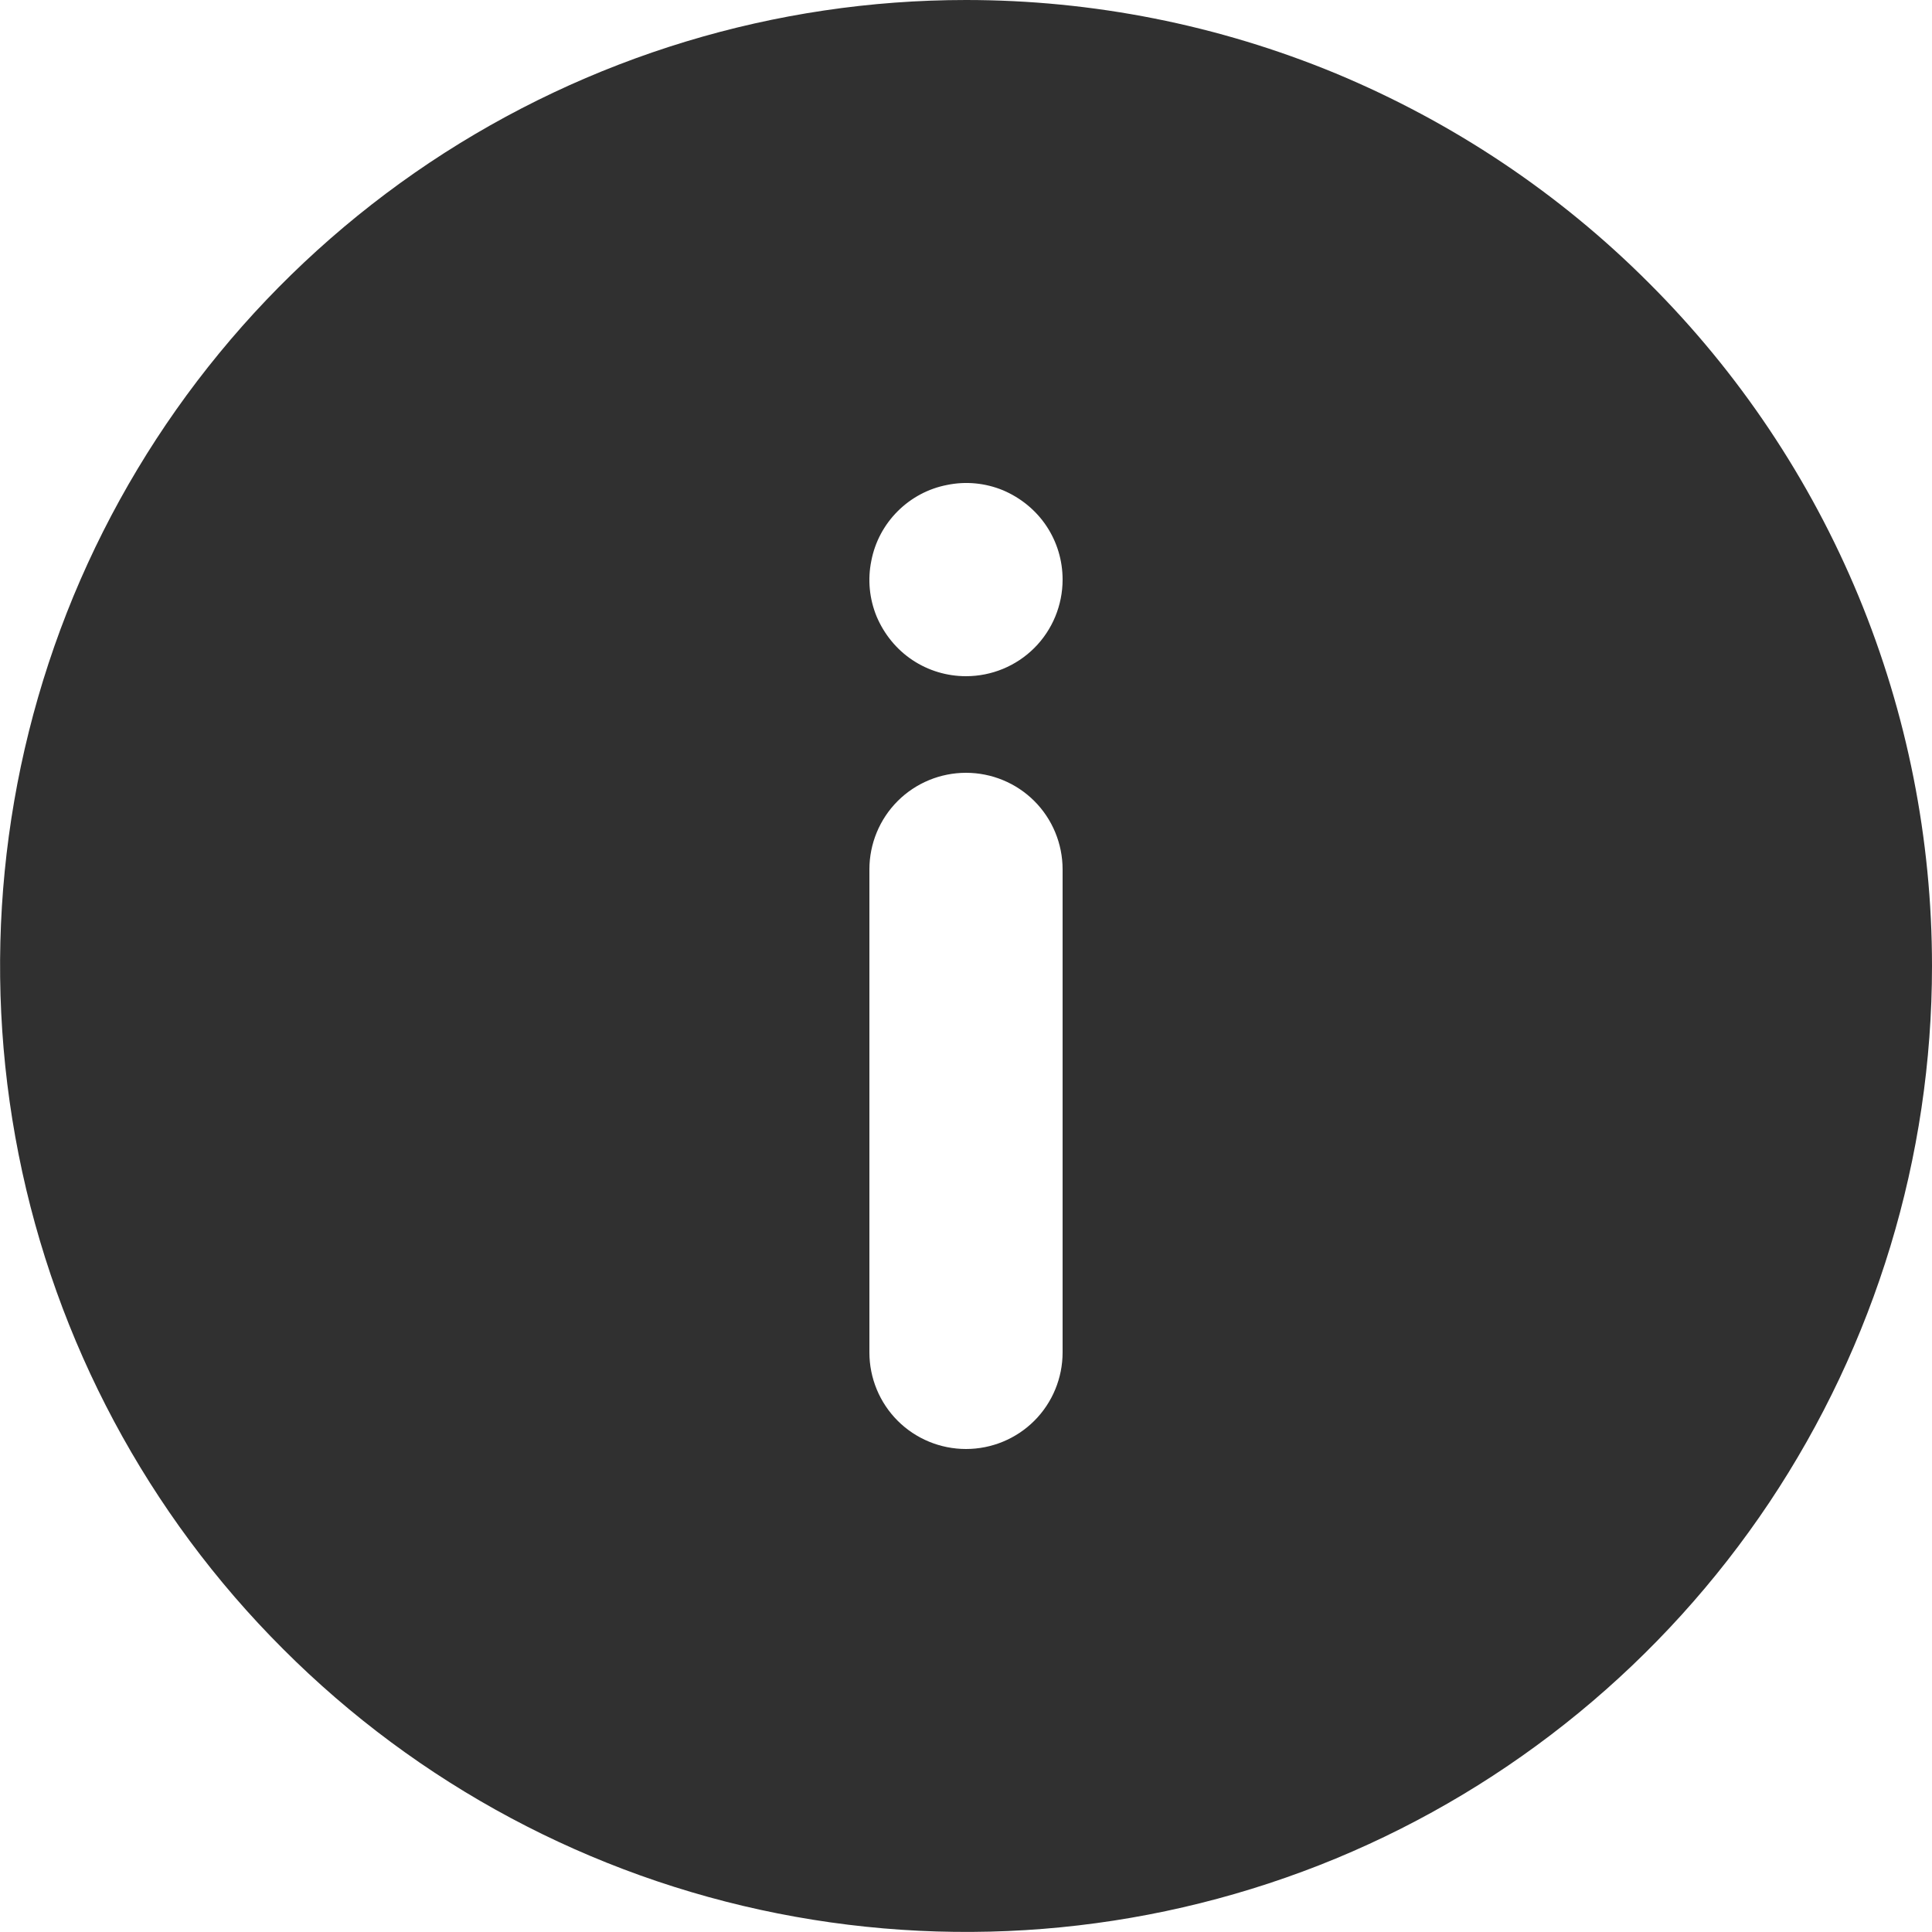
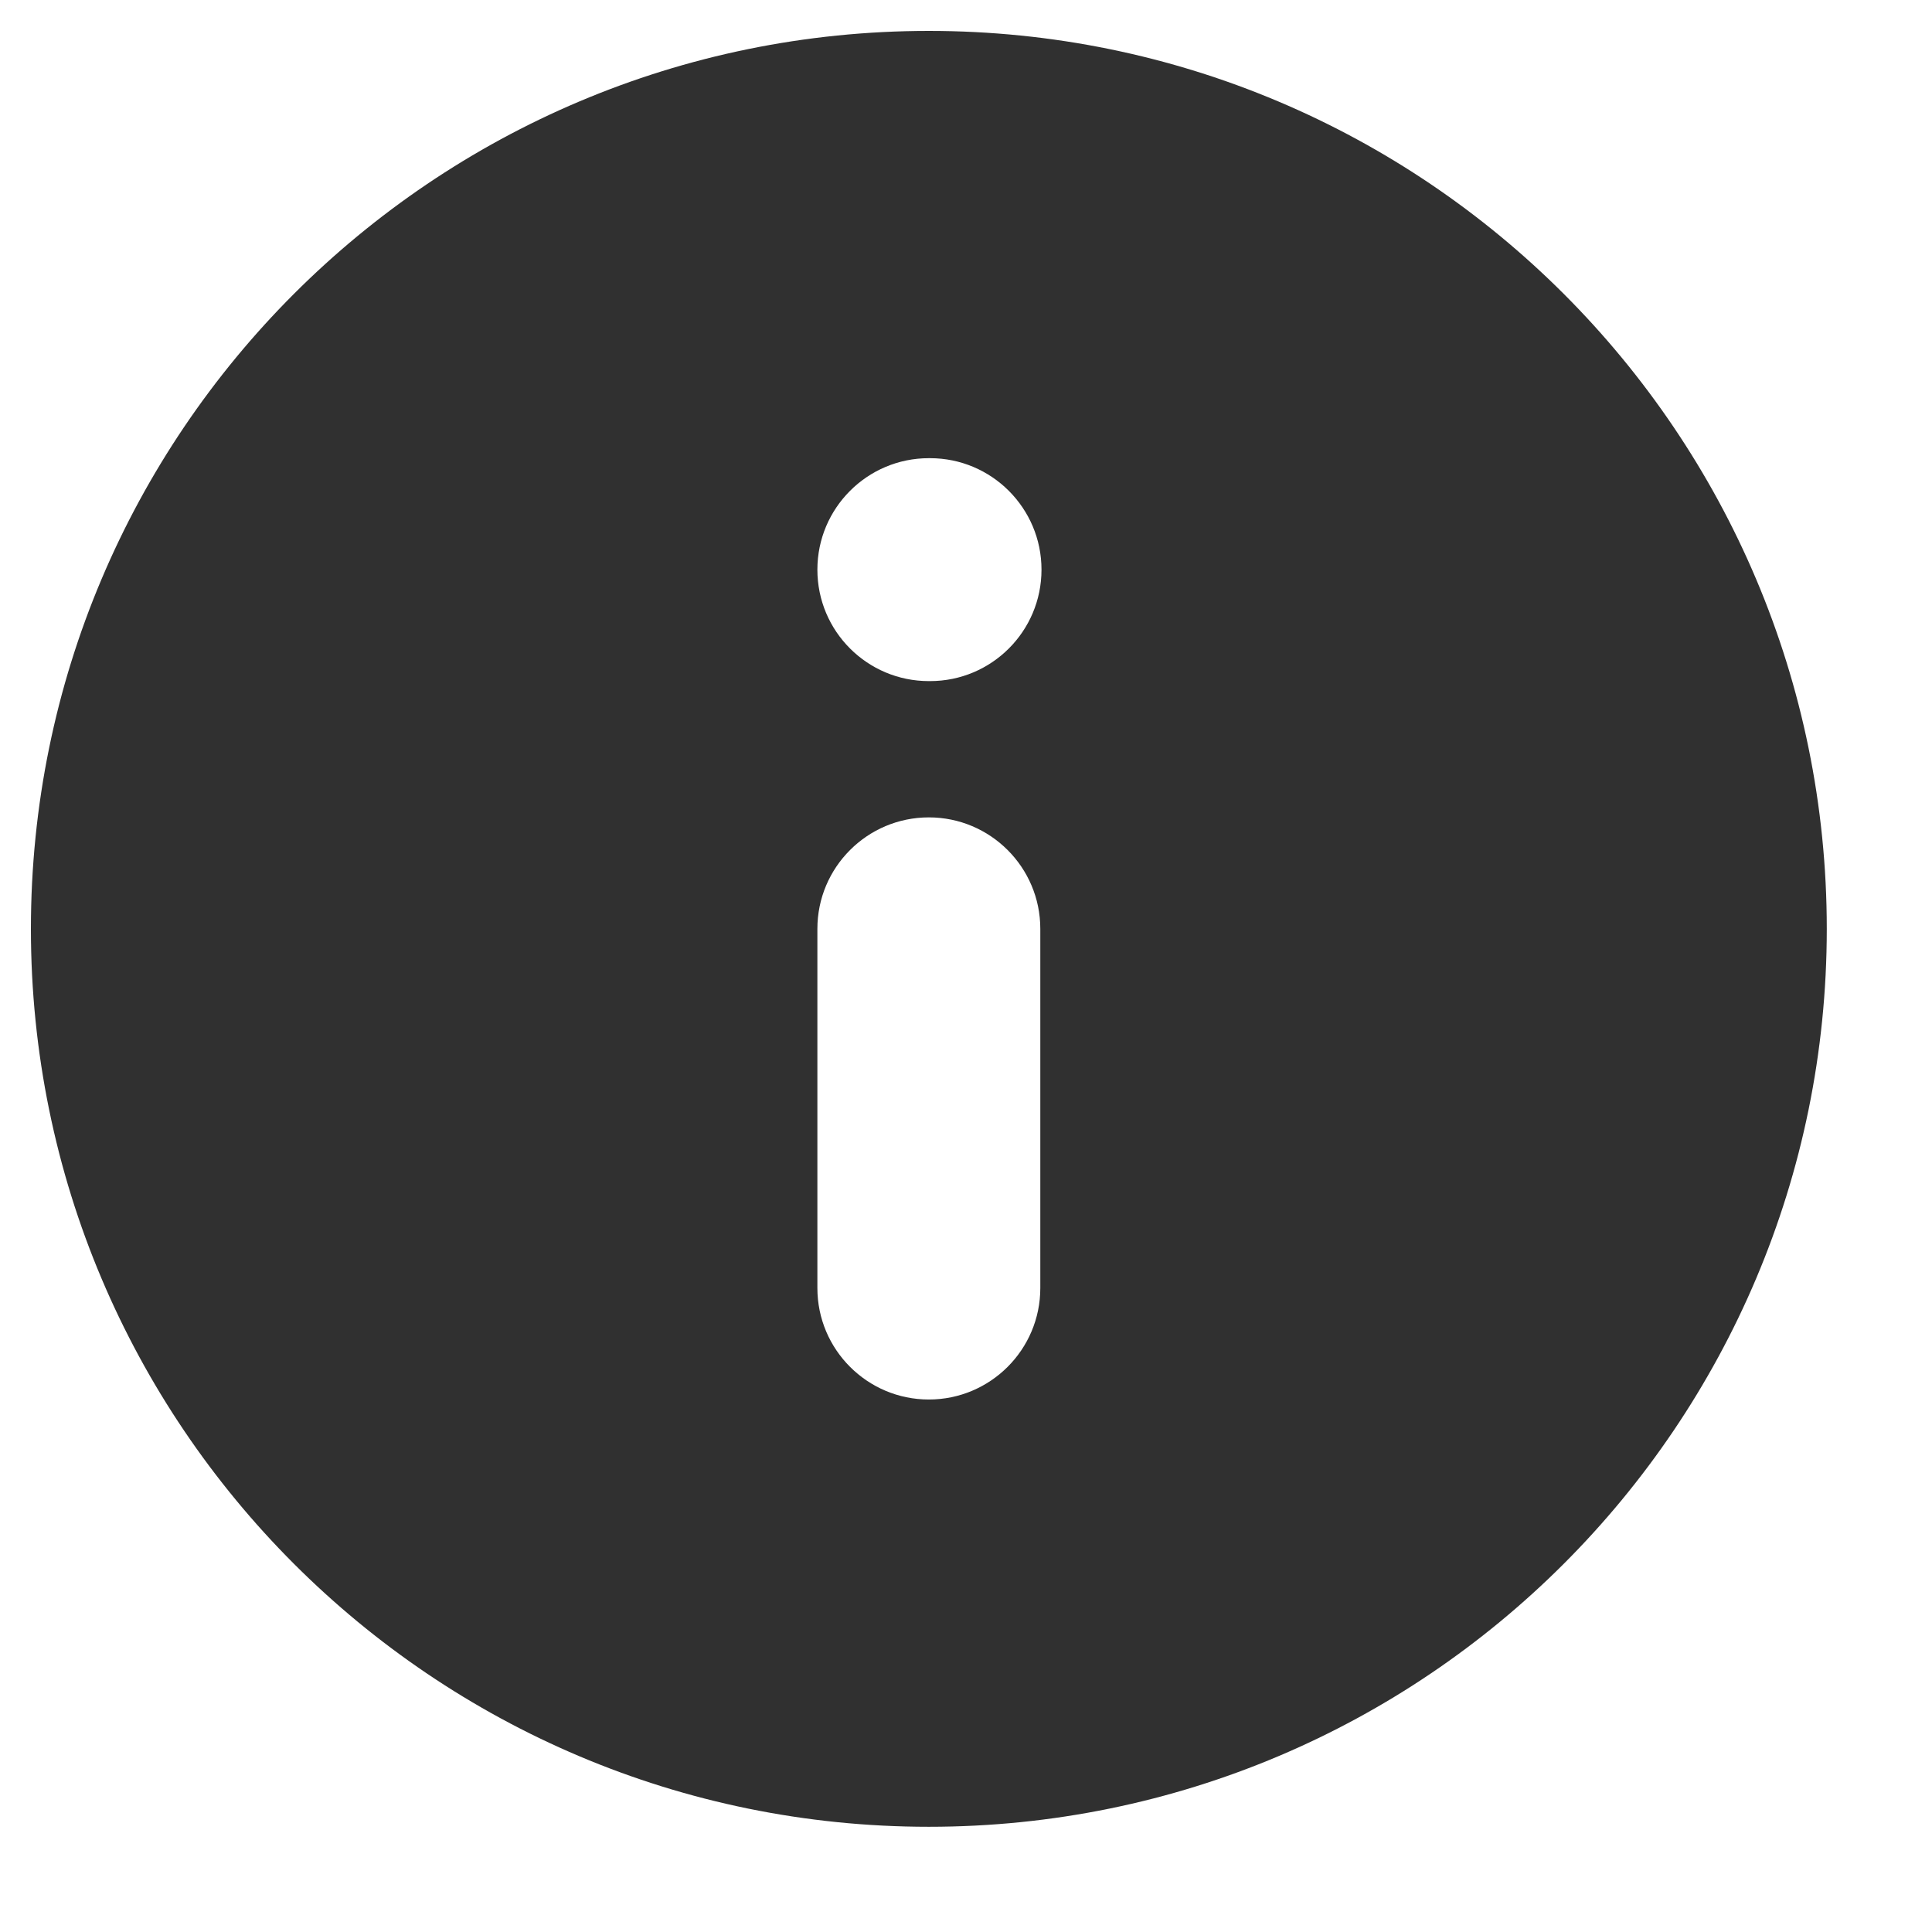
- <svg xmlns="http://www.w3.org/2000/svg" width="8" height="8" viewBox="0 0 8 8" fill="none">
-   <path d="M4 0C3.209 0 2.436 0.235 1.778 0.674C1.12 1.114 0.607 1.738 0.304 2.469C0.002 3.2 -0.077 4.004 0.077 4.78C0.231 5.556 0.612 6.269 1.172 6.828C1.731 7.388 2.444 7.769 3.22 7.923C3.996 8.077 4.8 7.998 5.531 7.696C6.262 7.393 6.886 6.88 7.326 6.222C7.765 5.564 8 4.791 8 4C8 3.475 7.897 2.955 7.696 2.469C7.495 1.984 7.2 1.543 6.828 1.172C6.457 0.8 6.016 0.506 5.531 0.304C5.045 0.103 4.525 0 4 0ZM4.4 5.6C4.4 5.706 4.358 5.808 4.283 5.883C4.208 5.958 4.106 6 4 6C3.894 6 3.792 5.958 3.717 5.883C3.642 5.808 3.6 5.706 3.6 5.6V3.6C3.6 3.494 3.642 3.392 3.717 3.317C3.792 3.242 3.894 3.2 4 3.2C4.106 3.2 4.208 3.242 4.283 3.317C4.358 3.392 4.4 3.494 4.4 3.6V5.6ZM4 2.8C3.921 2.8 3.844 2.777 3.778 2.733C3.712 2.689 3.661 2.626 3.63 2.553C3.6 2.48 3.592 2.4 3.608 2.322C3.623 2.244 3.661 2.173 3.717 2.117C3.773 2.061 3.844 2.023 3.922 2.008C4 1.992 4.08 2 4.153 2.03C4.226 2.061 4.289 2.112 4.333 2.178C4.377 2.244 4.4 2.321 4.4 2.4C4.4 2.506 4.358 2.608 4.283 2.683C4.208 2.758 4.106 2.8 4 2.8Z" fill="#303030" />
+ <svg xmlns="http://www.w3.org/2000/svg" width="13" height="13" viewBox="0 0 13 13" fill="none">
+   <path fill-rule="evenodd" clip-rule="evenodd" d="M6.25 12.292C9.587 12.292 12.292 9.587 12.292 6.25C12.292 2.913 9.587 0.208 6.25 0.208C2.913 0.208 0.208 2.913 0.208 6.25C0.208 9.587 2.913 12.292 6.25 12.292ZM6.25 5.5C6.664 5.5 7 5.836 7 6.25V8.667C7 9.081 6.664 9.417 6.25 9.417C5.836 9.417 5.5 9.081 5.5 8.667V6.25C5.5 5.836 5.836 5.5 6.25 5.5ZM6.25 3.083C5.836 3.083 5.5 3.419 5.5 3.833C5.5 4.248 5.836 4.583 6.25 4.583H6.258C6.672 4.583 7.008 4.248 7.008 3.833C7.008 3.419 6.672 3.083 6.258 3.083H6.25Z" fill="#303030" />
</svg>
